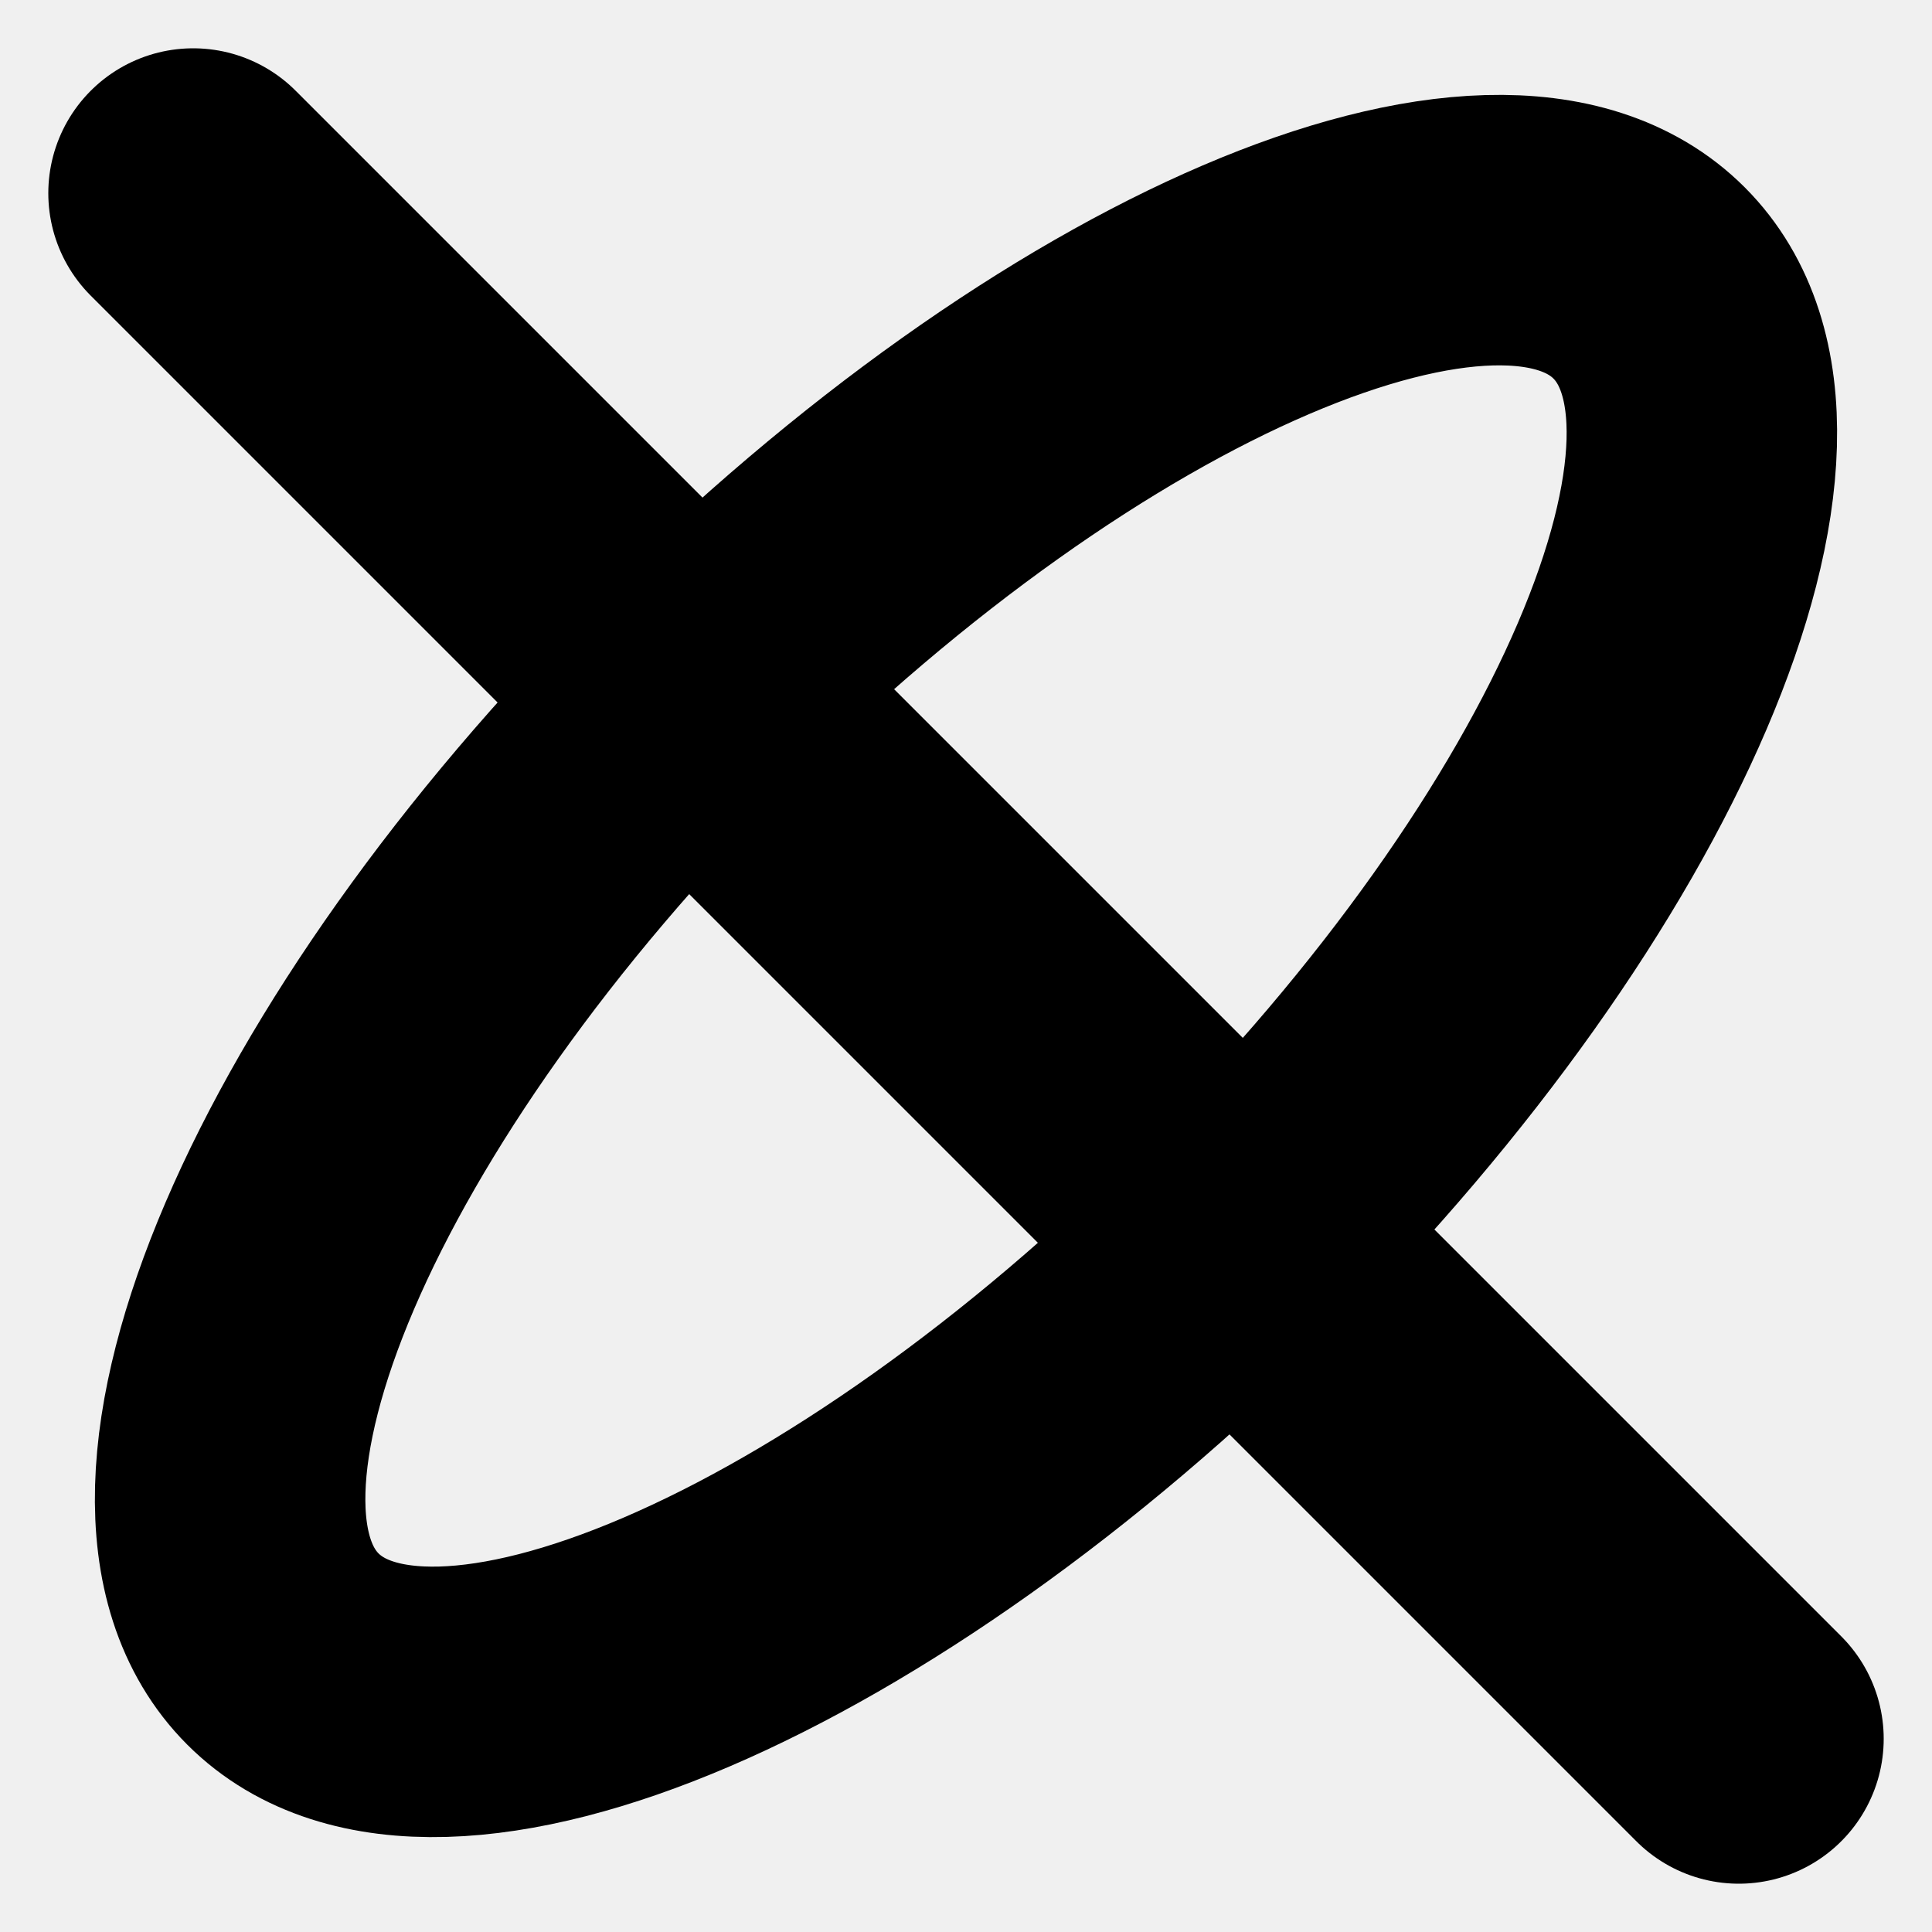
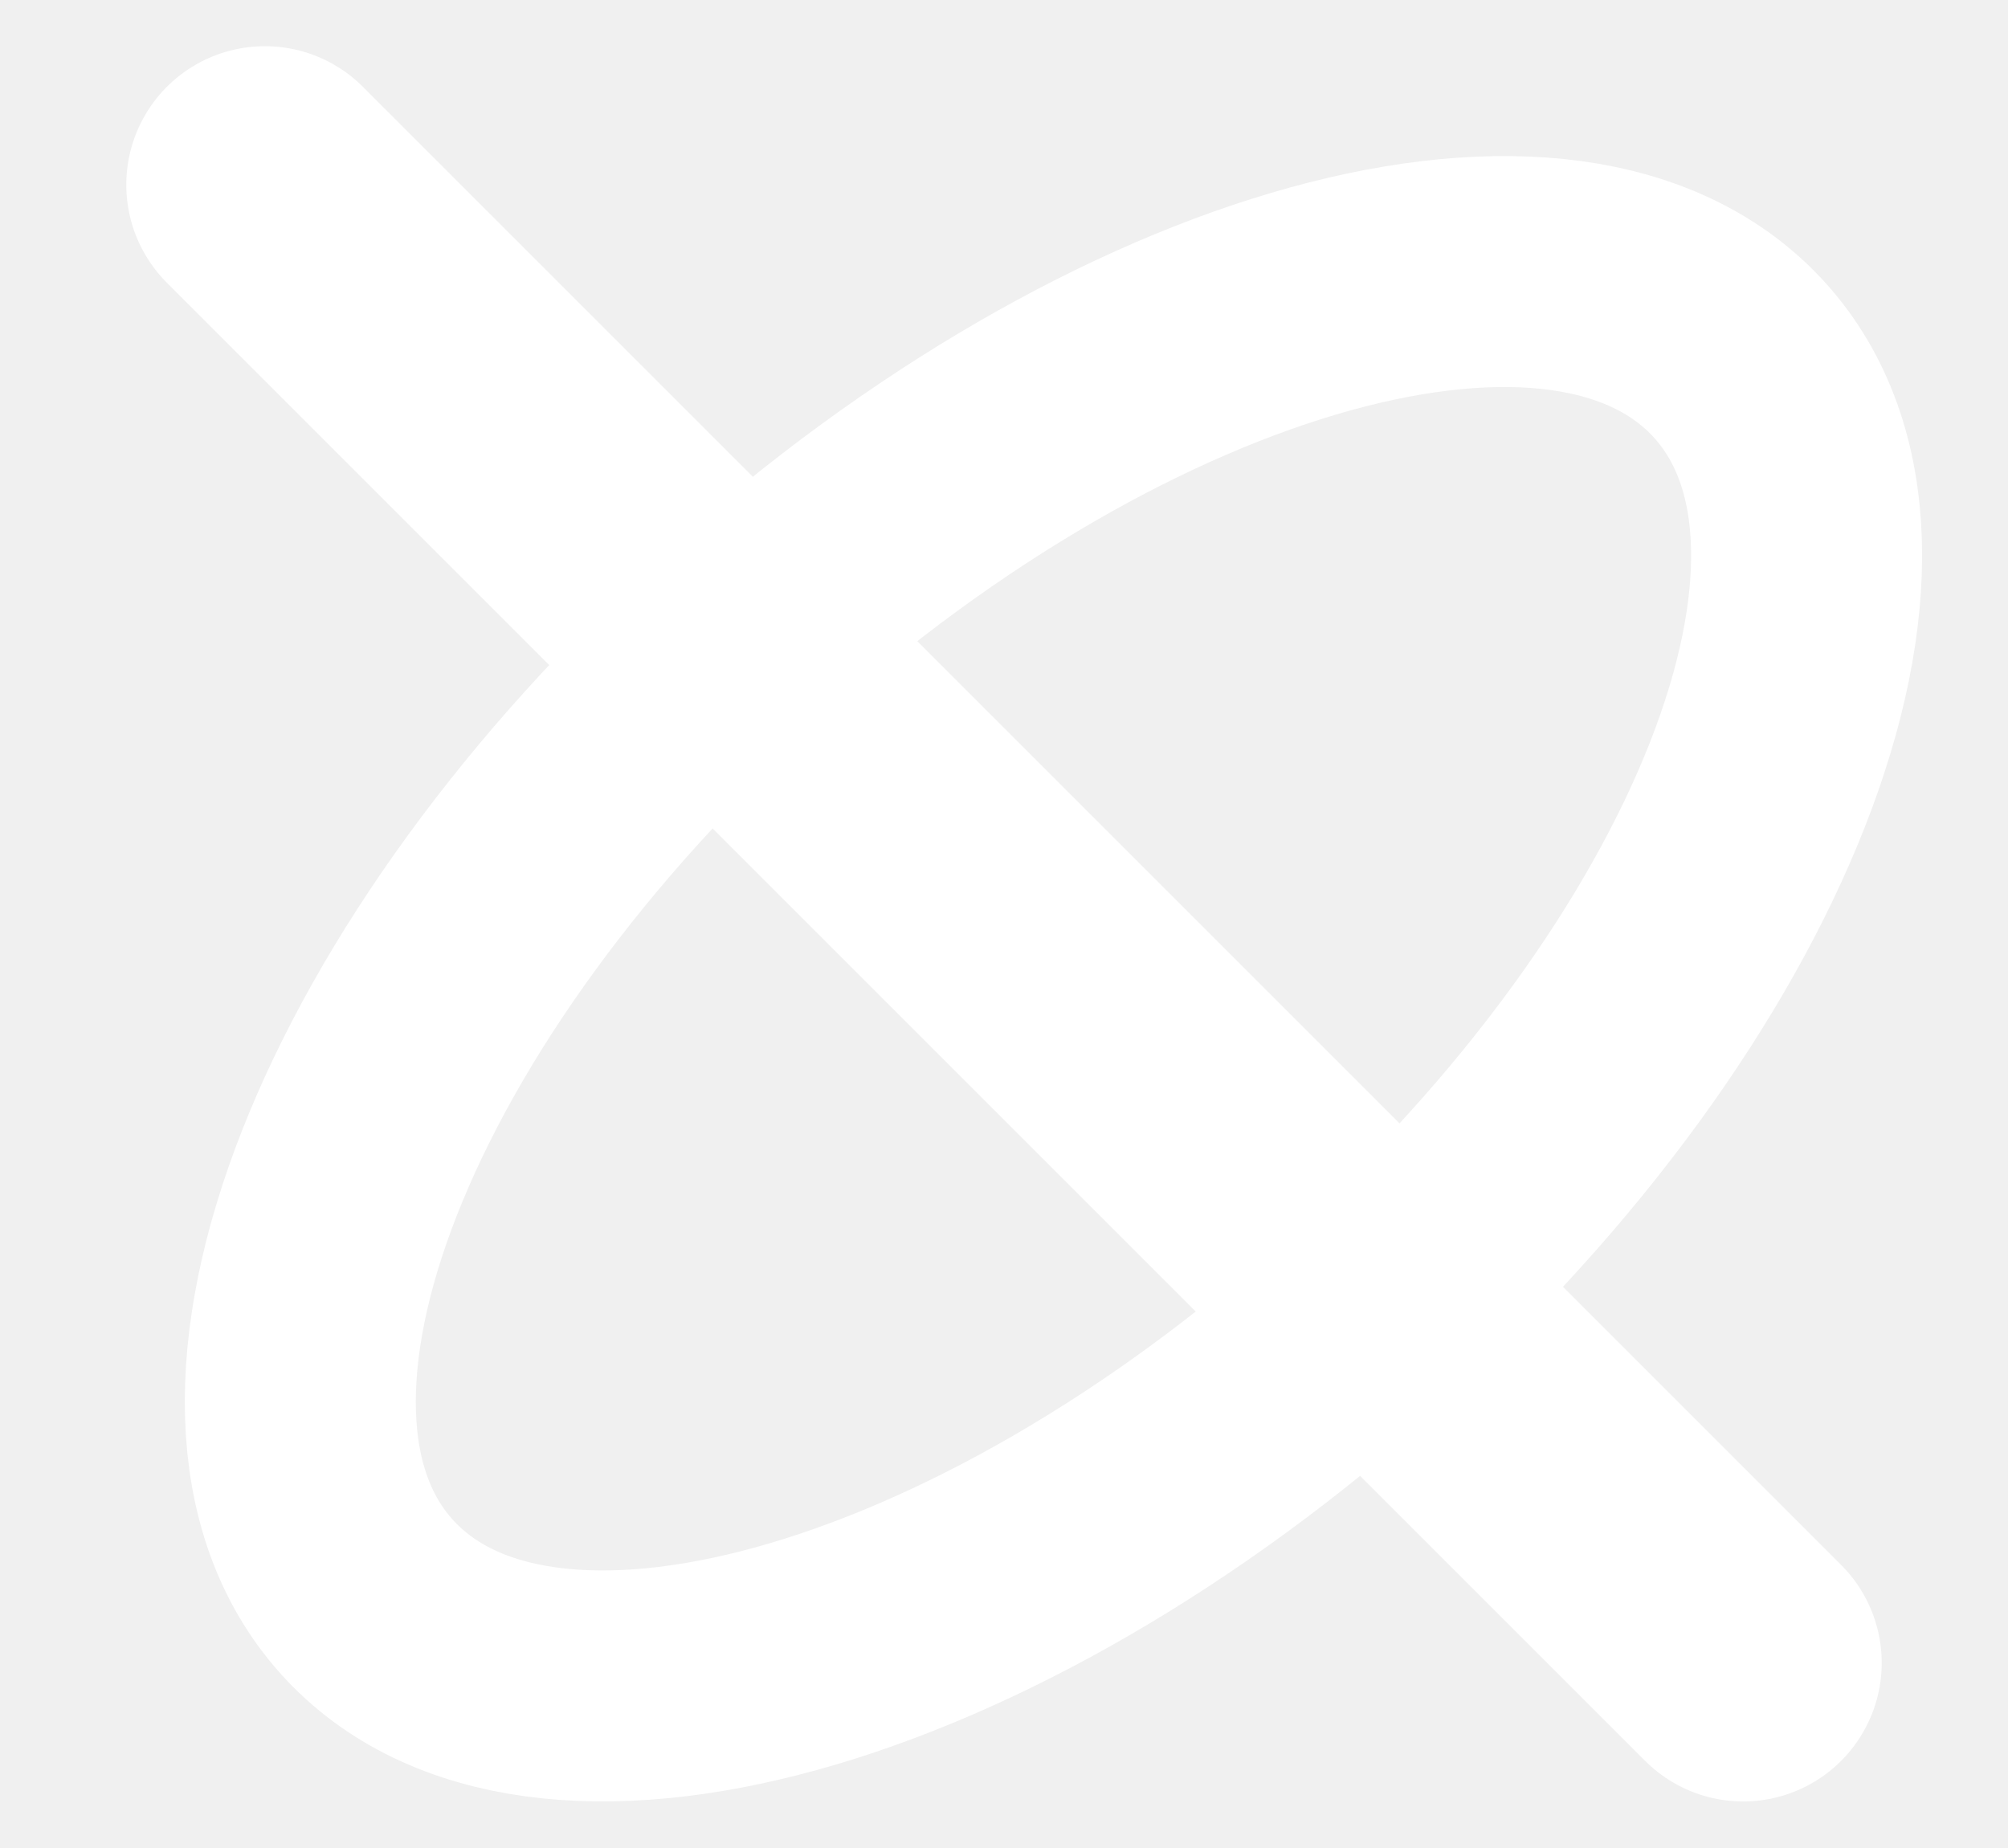
- <svg xmlns="http://www.w3.org/2000/svg" width="200" height="200" viewBox="0 0 200 200">
-   <g transform="rotate(-45, 100, 100)">
-     <ellipse cx="100" cy="100" rx="100" ry="40" fill="none" stroke="black" stroke-width="28" />
+ <svg xmlns="http://www.w3.org/2000/svg" width="1805" height="1661" viewBox="0 0 200 200">
+   <g transform="rotate(-42, 100, 100)">
+     <ellipse cx="100" cy="108" rx="100" ry="50" fill="none" stroke="white" stroke-width="25" />
  </g>
-   <line x1="20" y1="20" x2="180" y2="180" stroke="black" stroke-width="30" stroke-linecap="round" />
+   <line x1="20" y1="20" x2="180" y2="180" stroke="white" stroke-width="30" stroke-linecap="round" />
</svg>
